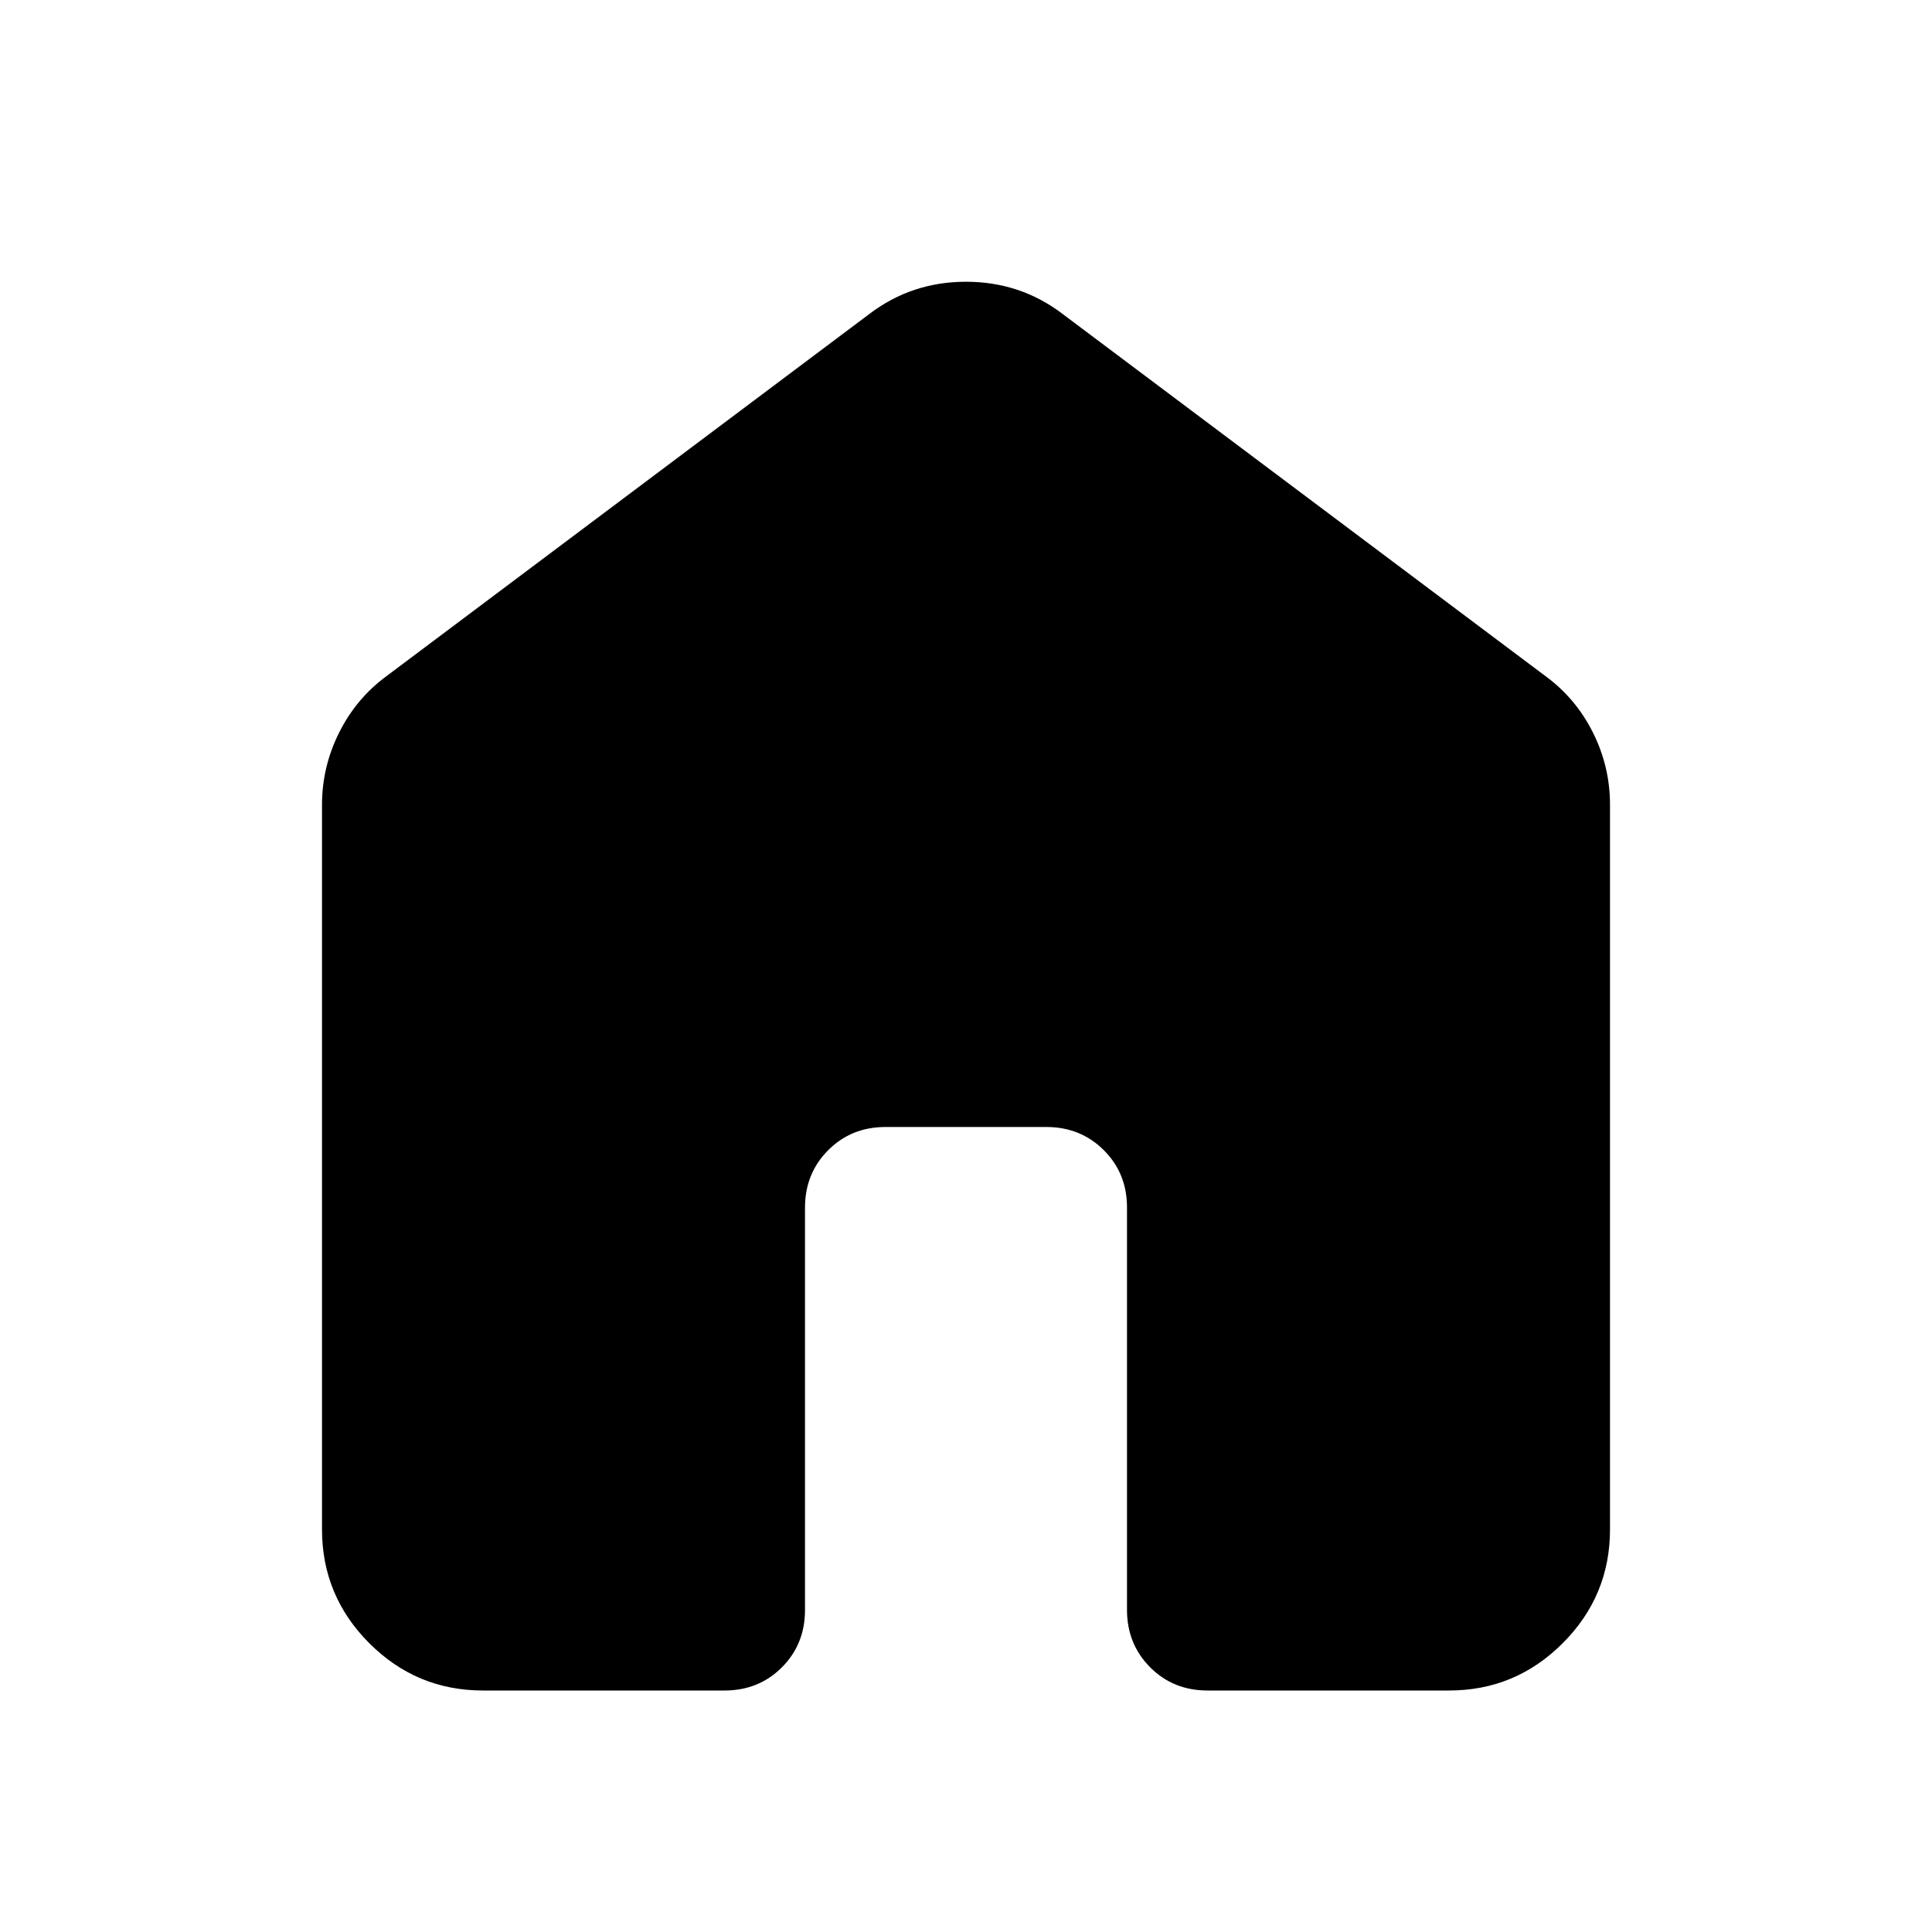
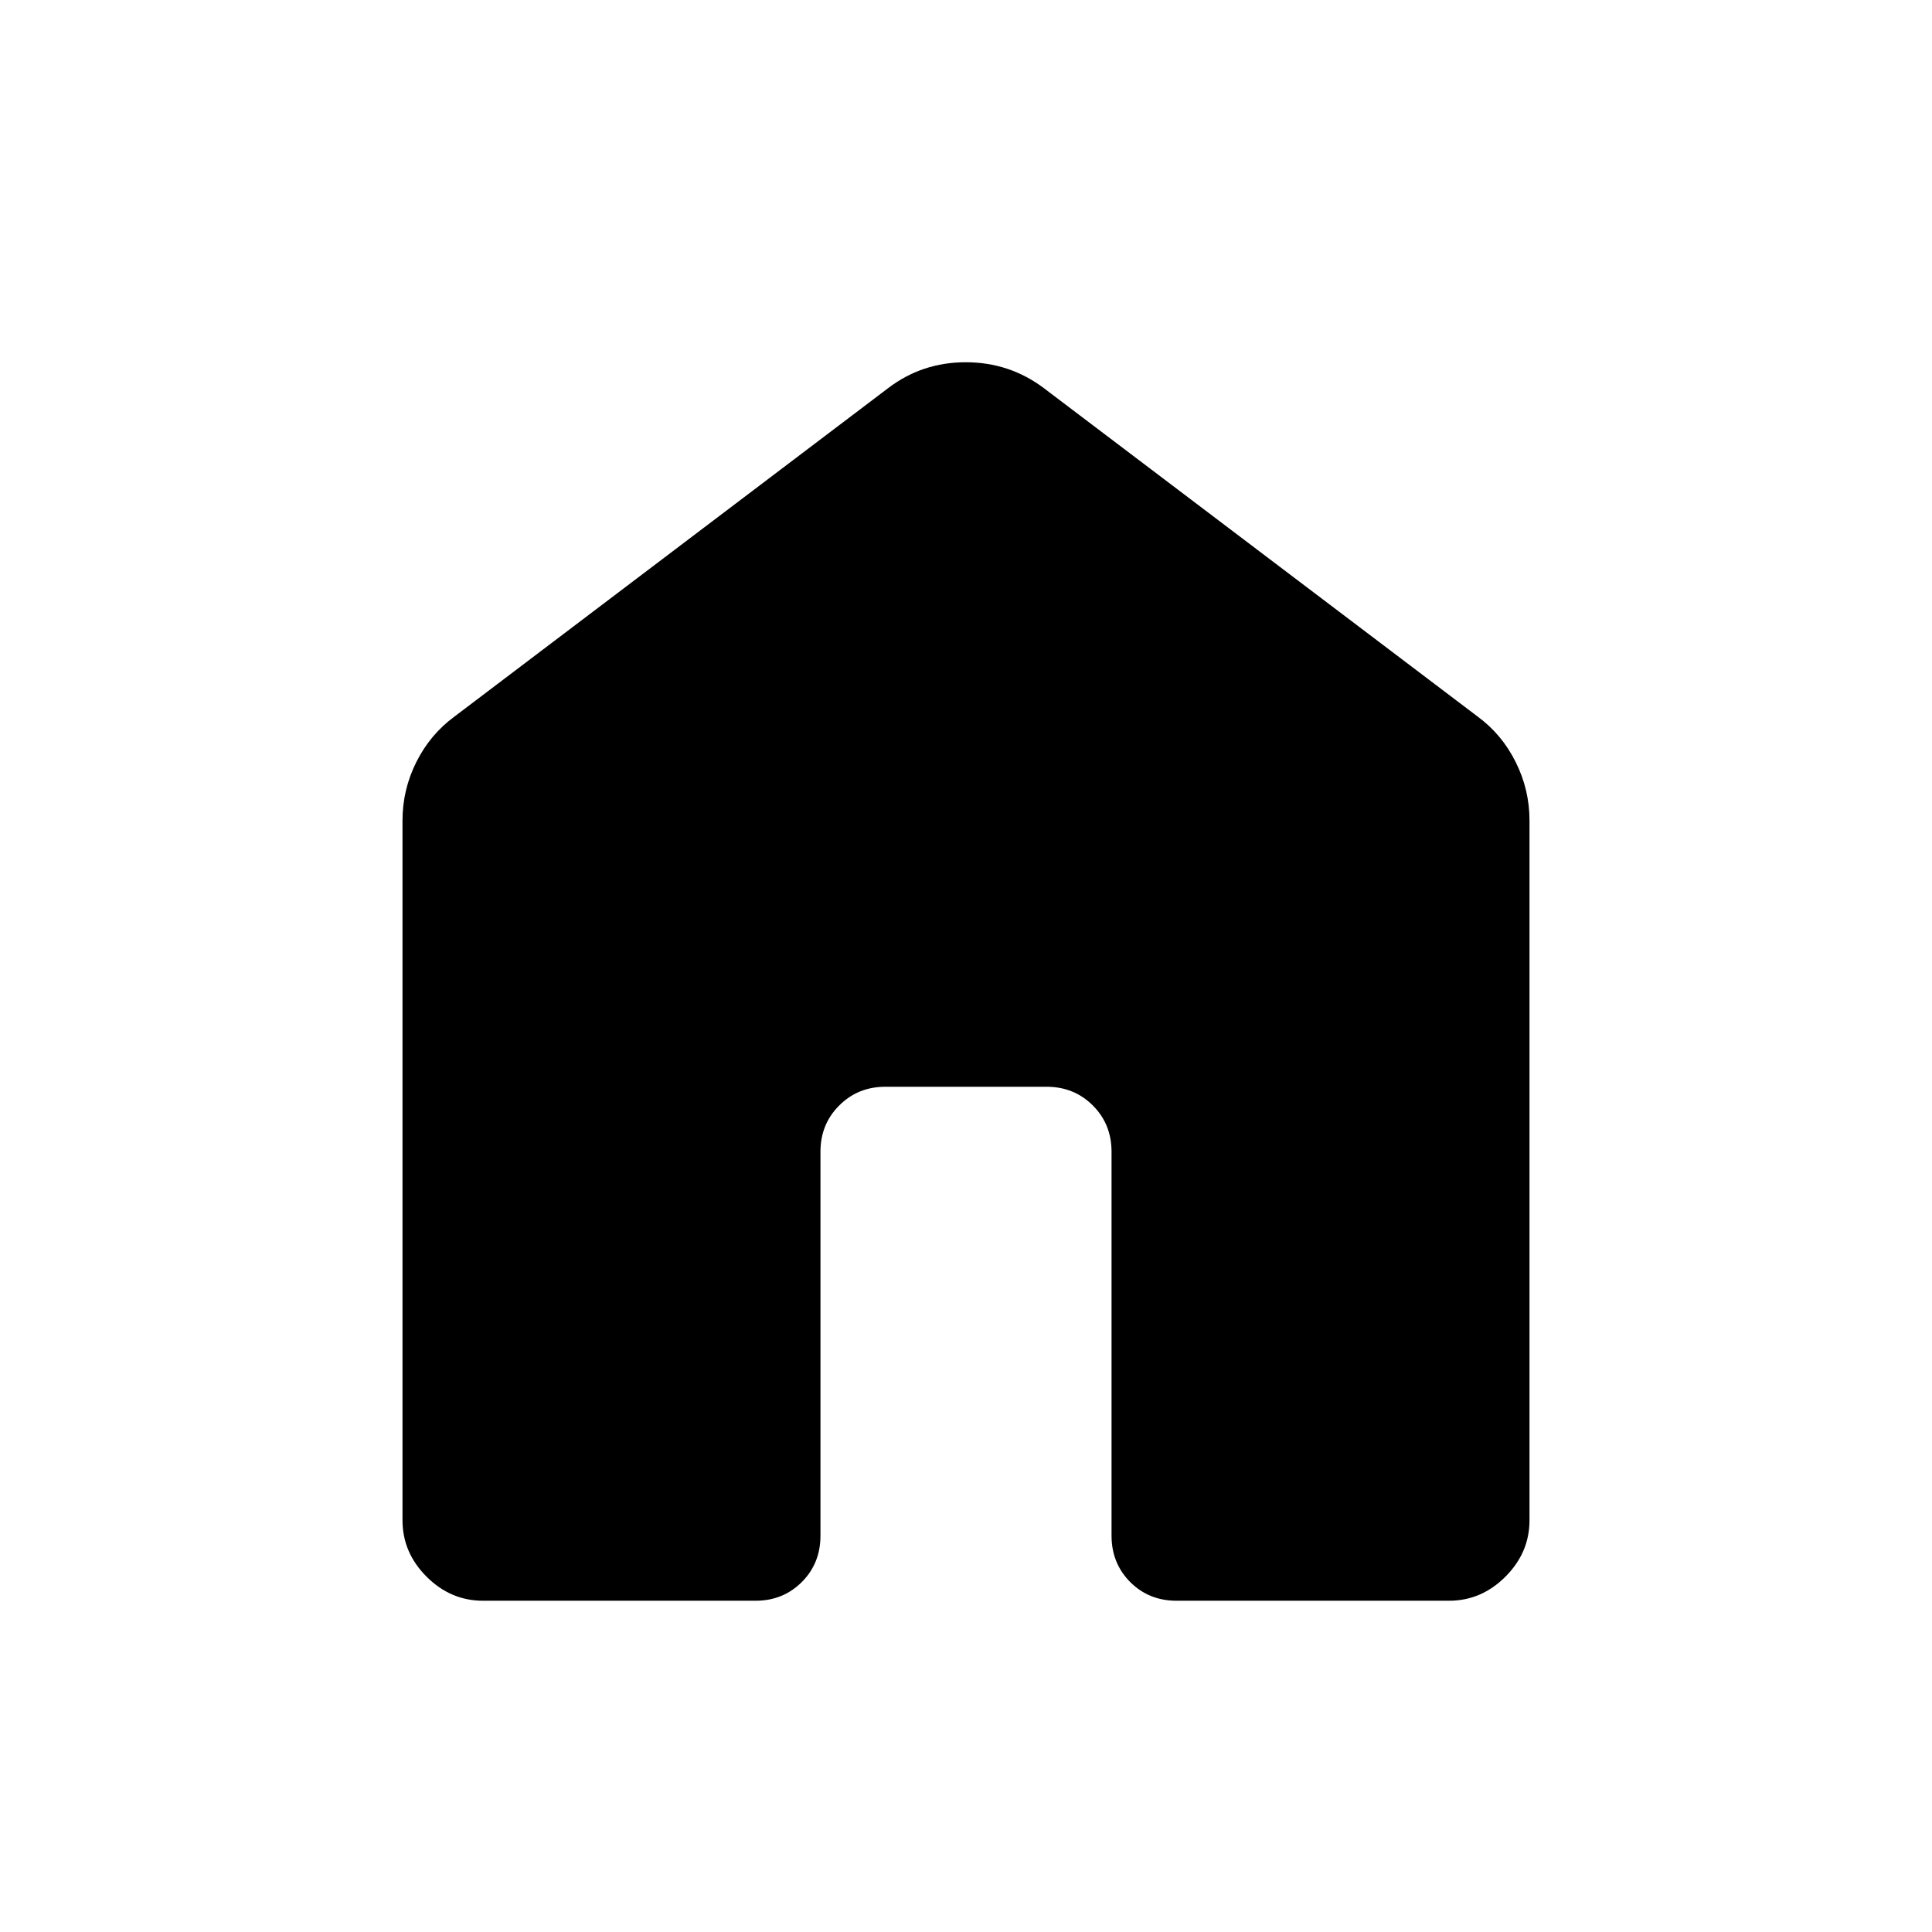
<svg xmlns="http://www.w3.org/2000/svg" width="48" height="48" viewBox="0 0 48 48" fill="none">
-   <path d="M8 38V20C8 19.367 8.142 18.767 8.426 18.2C8.71 17.633 9.101 17.167 9.6 16.8L21.6 7.8C22.3 7.267 23.1 7 24 7C24.9 7 25.7 7.267 26.4 7.8L38.4 16.8C38.9 17.167 39.292 17.633 39.576 18.2C39.86 18.767 40.001 19.367 40 20V38C40 39.1 39.608 40.042 38.824 40.826C38.04 41.61 37.099 42.001 36 42H30C29.433 42 28.959 41.808 28.576 41.424C28.193 41.04 28.001 40.565 28 40V30C28 29.433 27.808 28.959 27.424 28.576C27.04 28.193 26.565 28.001 26 28H22C21.433 28 20.959 28.192 20.576 28.576C20.193 28.96 20.001 29.435 20 30V40C20 40.567 19.808 41.042 19.424 41.426C19.04 41.81 18.565 42.001 18 42H12C10.9 42 9.959 41.609 9.176 40.826C8.393 40.043 8.001 39.101 8 38Z" fill="black" />
+   <path d="M10 37.77V20.386C10 19.874 10.115 19.389 10.344 18.932C10.573 18.475 10.889 18.098 11.292 17.802L22.062 9.646C22.626 9.215 23.27 9 23.994 9C24.718 9 25.366 9.215 25.938 9.646L36.708 17.8C37.112 18.096 37.428 18.473 37.656 18.932C37.885 19.389 38 19.874 38 20.386V37.77C38 38.306 37.801 38.773 37.402 39.172C37.003 39.571 36.536 39.77 36 39.77H29.232C28.773 39.77 28.389 39.615 28.08 39.306C27.771 38.995 27.616 38.611 27.616 38.154V28.616C27.616 28.159 27.461 27.775 27.152 27.466C26.841 27.155 26.457 27 26 27H22C21.543 27 21.159 27.155 20.85 27.466C20.539 27.775 20.384 28.159 20.384 28.616V38.156C20.384 38.613 20.229 38.997 19.92 39.306C19.611 39.615 19.227 39.77 18.77 39.77H12C11.464 39.77 10.997 39.571 10.598 39.172C10.199 38.773 10 38.306 10 37.77Z" fill="black" />
</svg>
